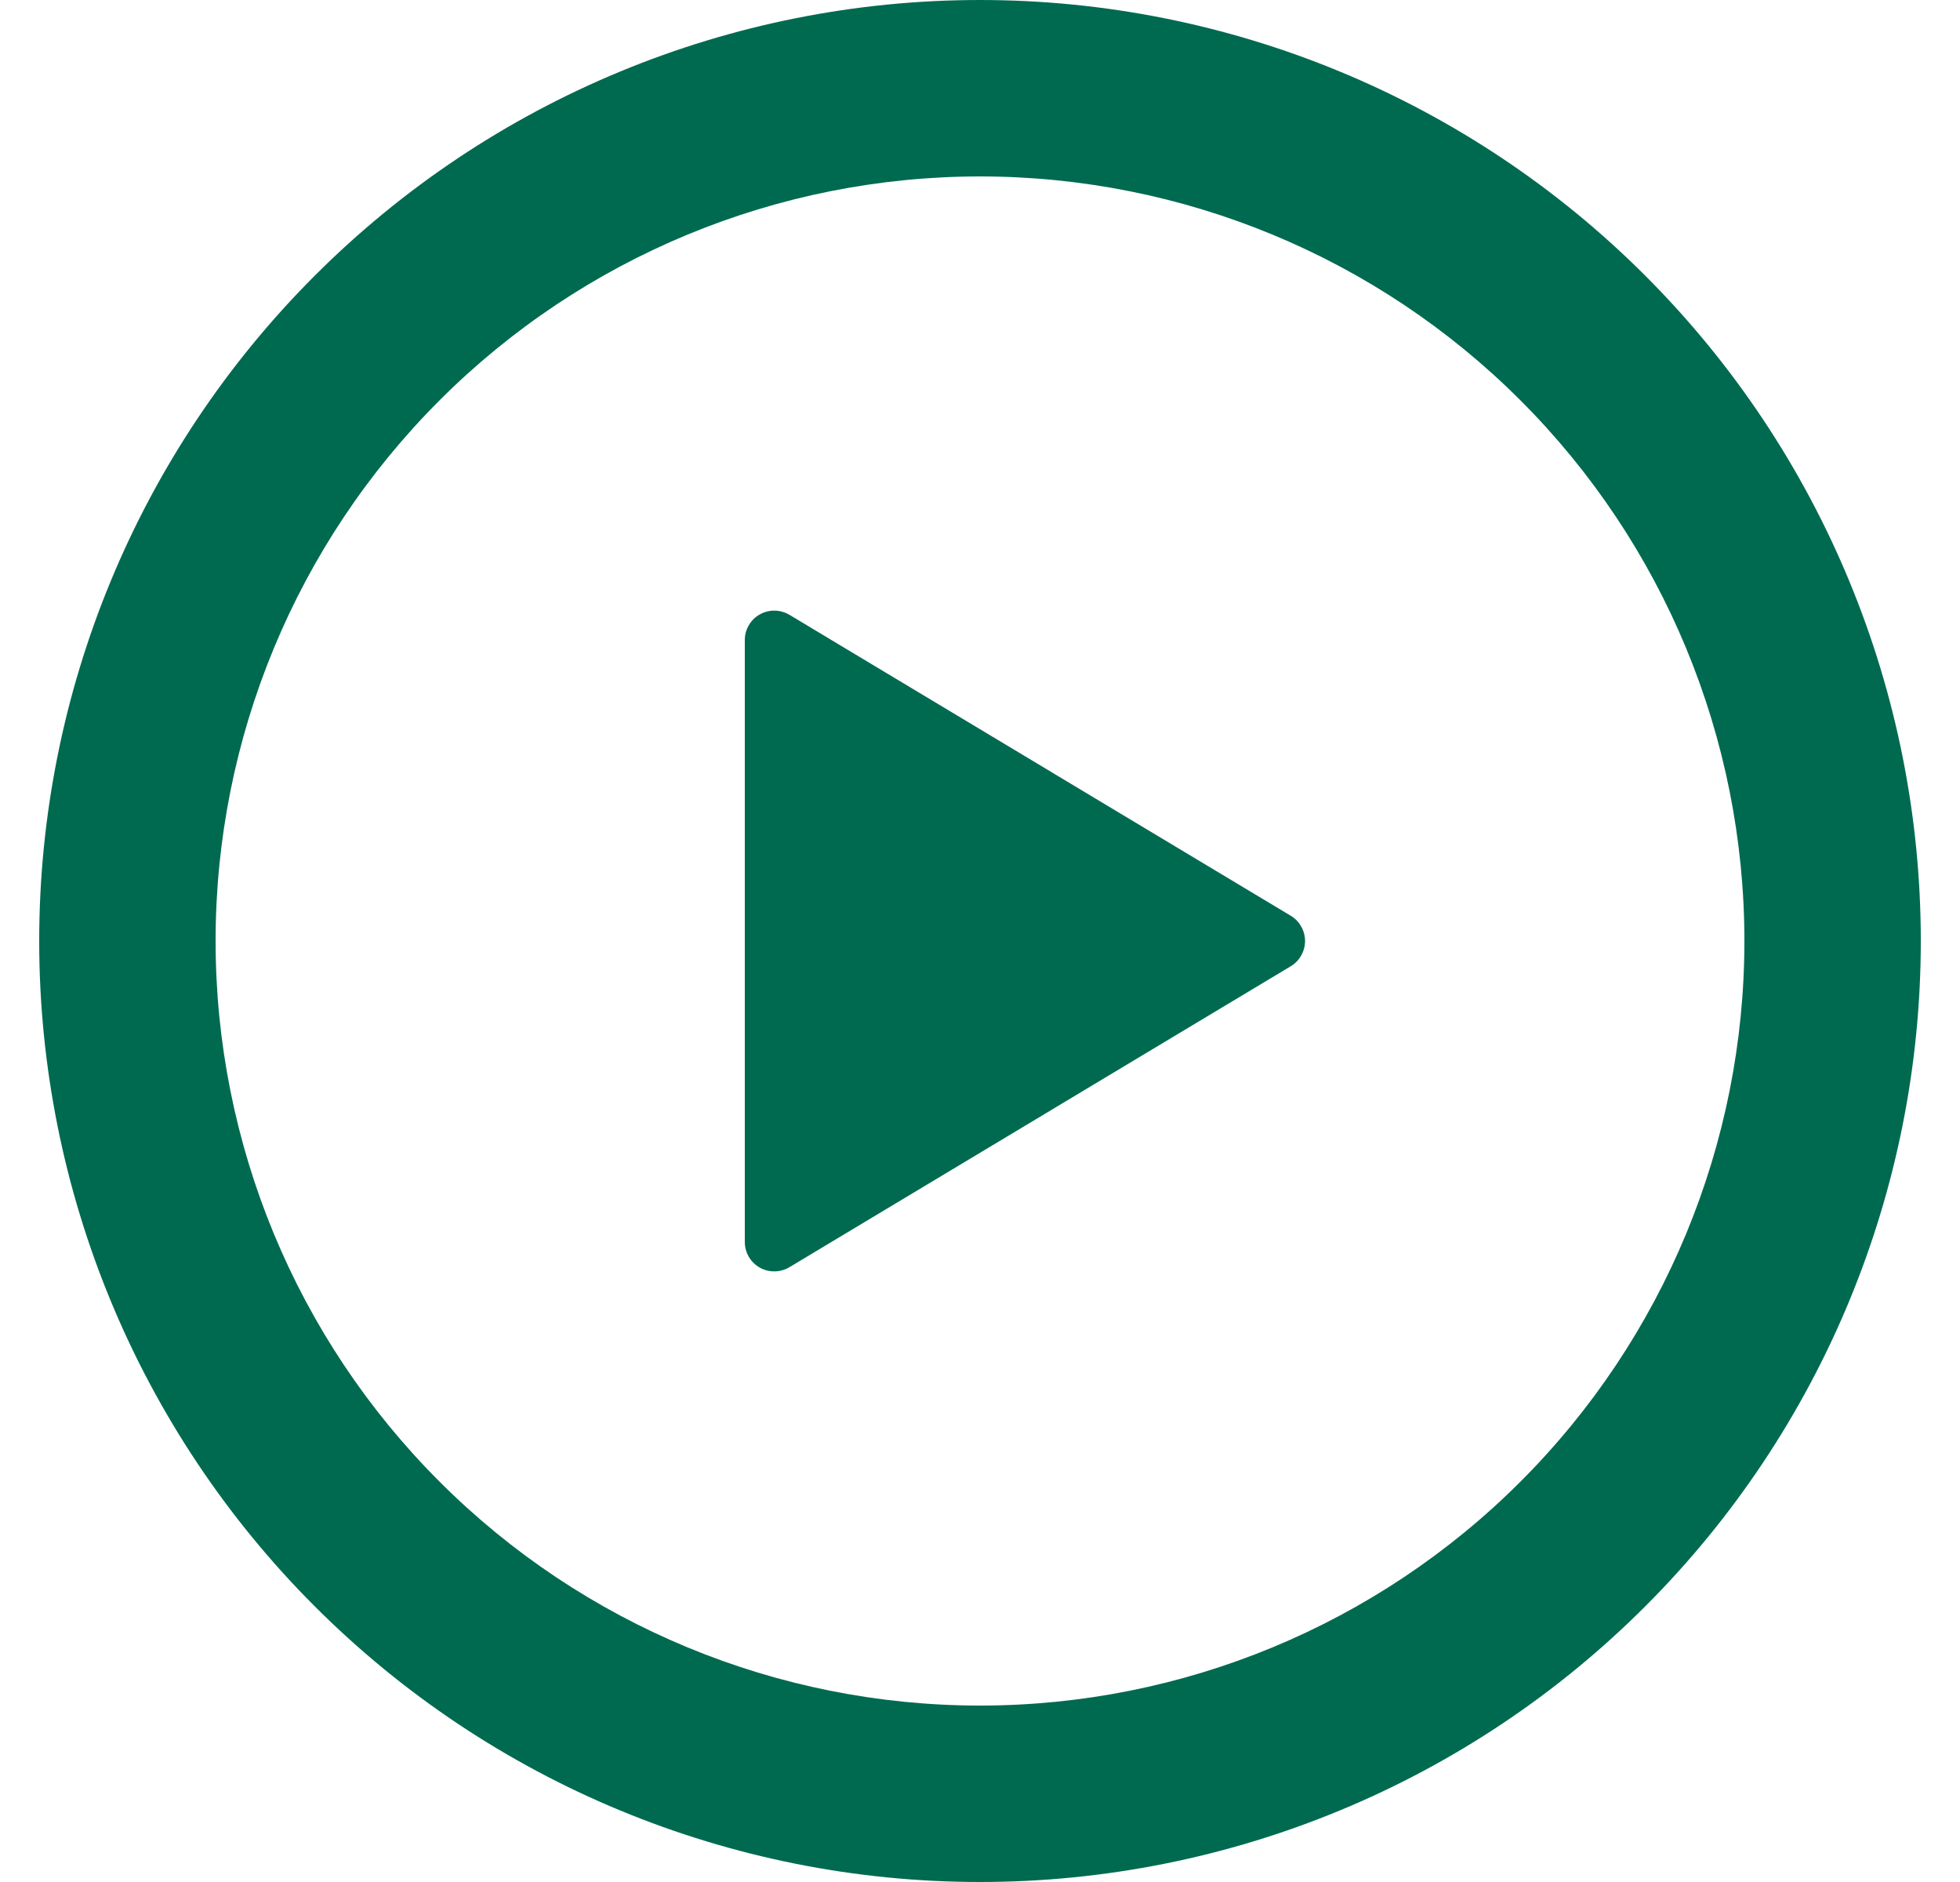
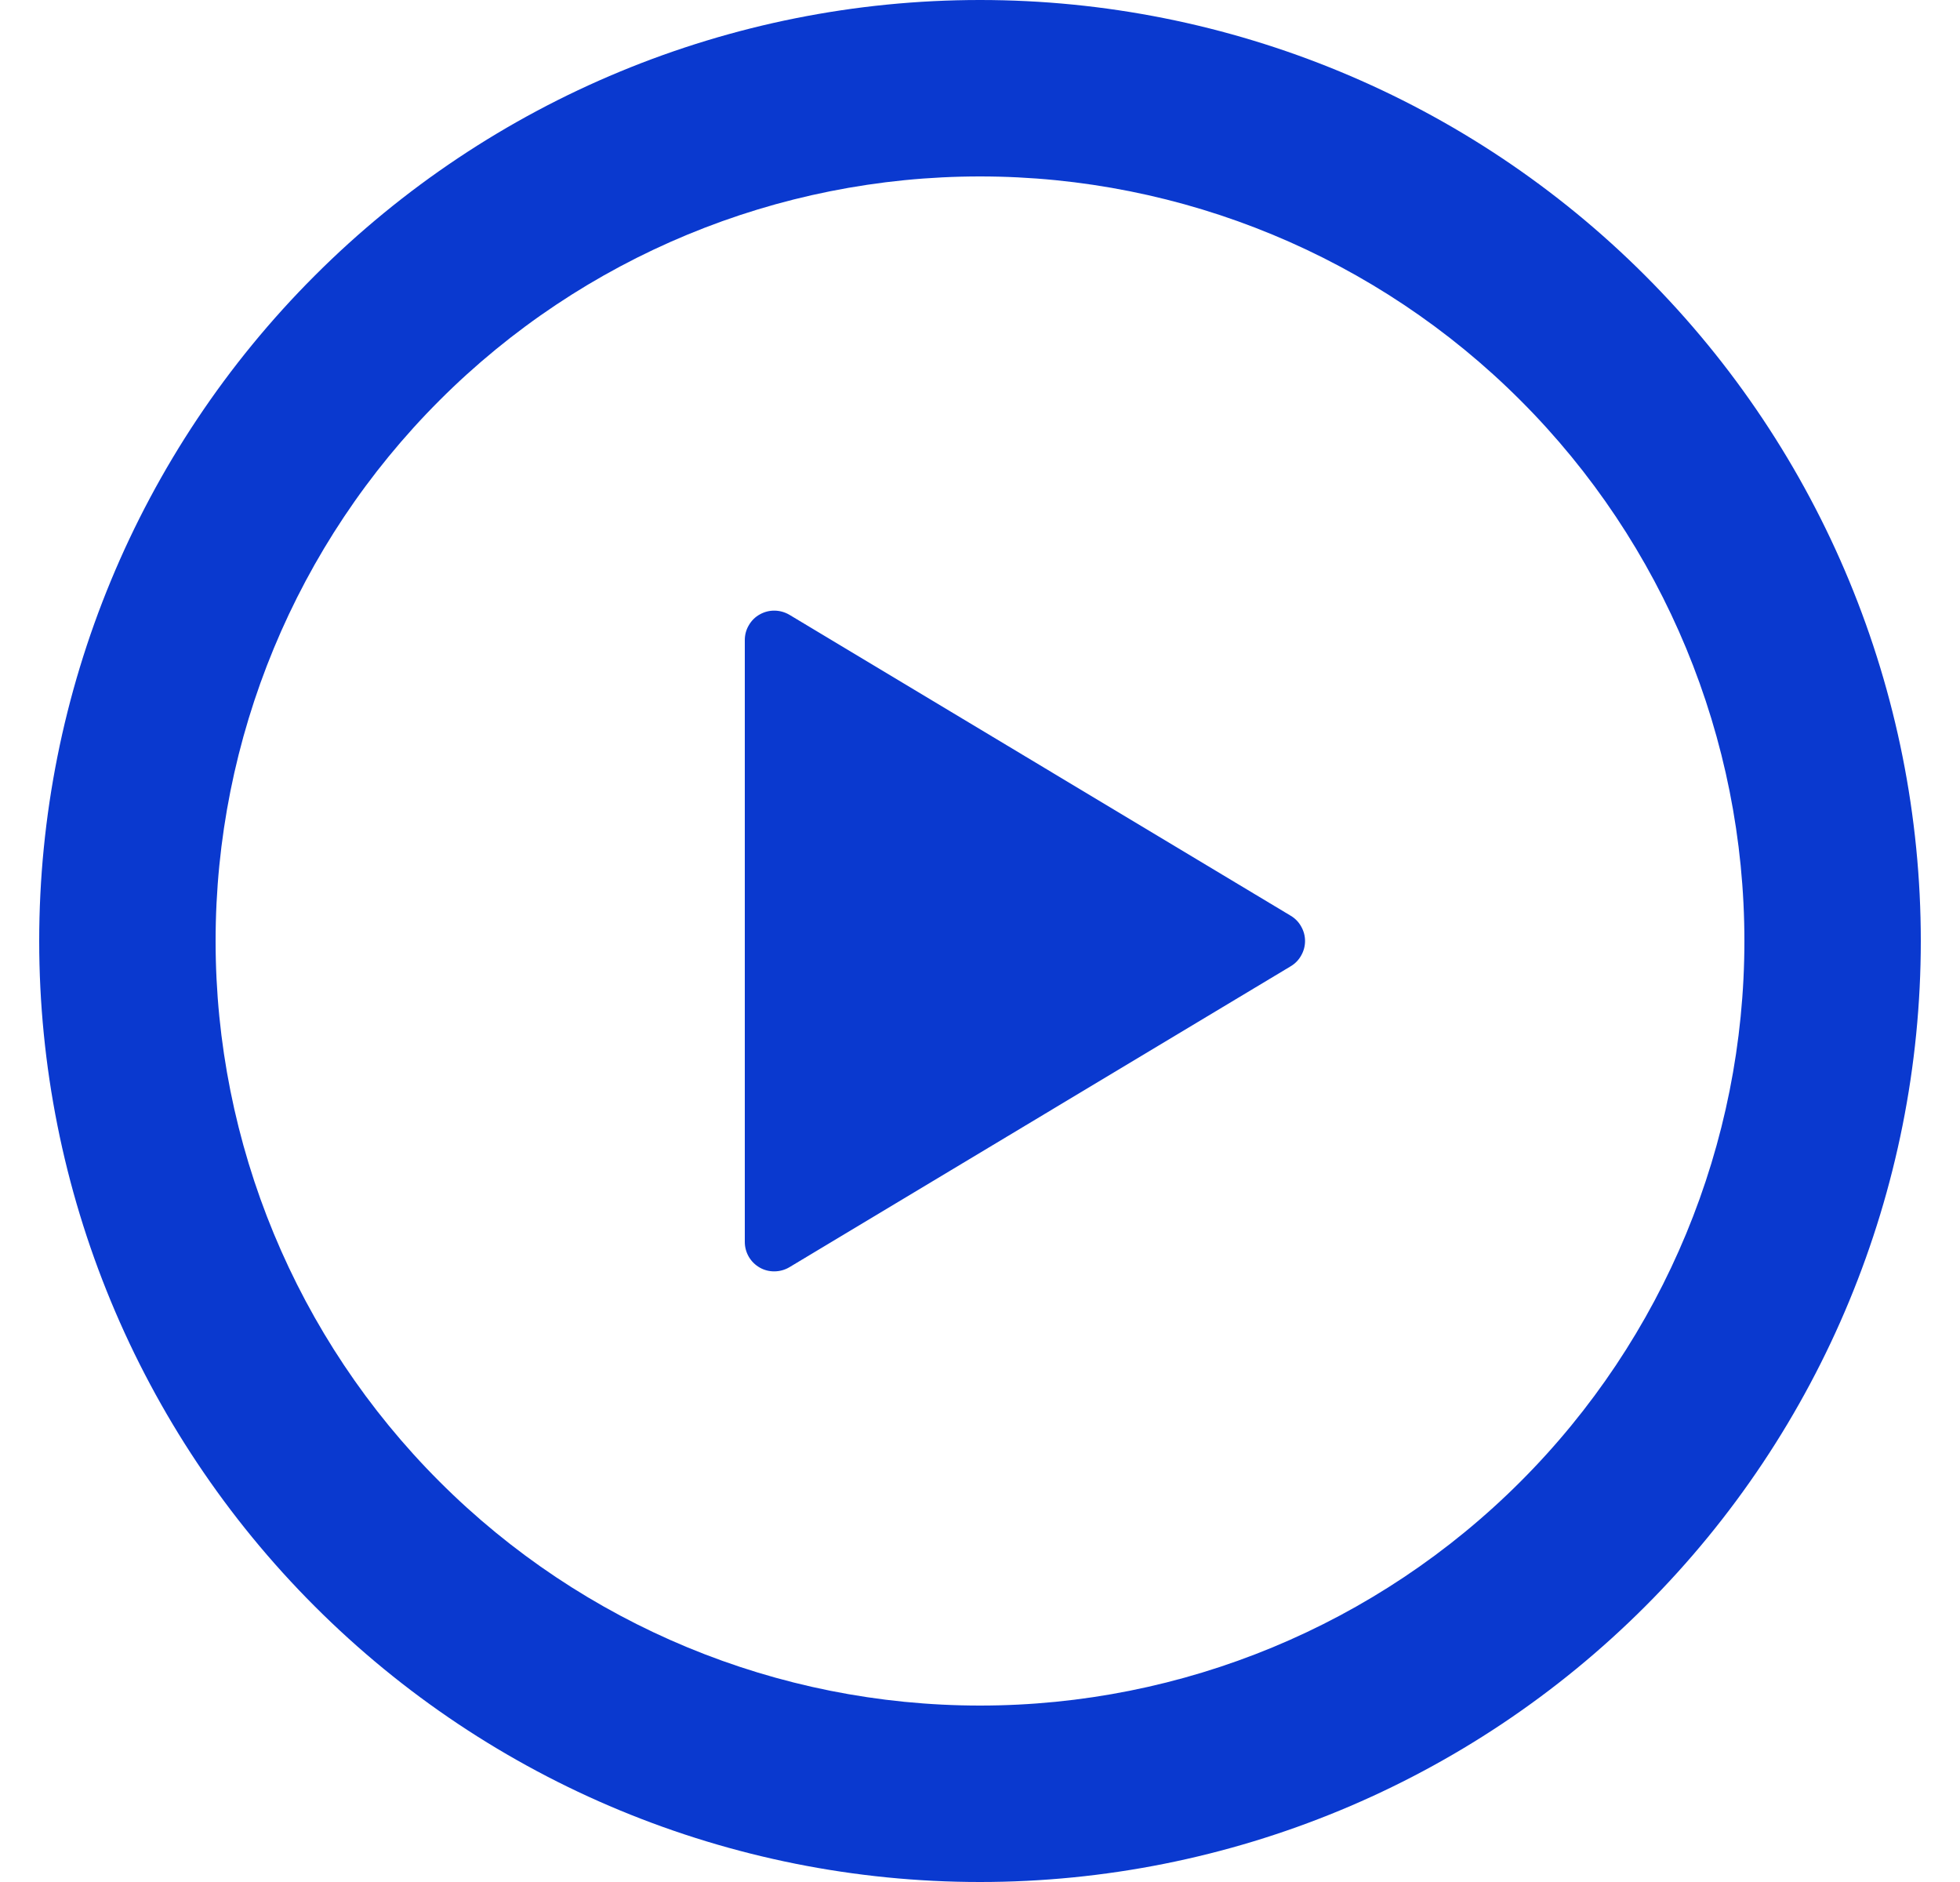
<svg xmlns="http://www.w3.org/2000/svg" width="25" height="24" viewBox="0 0 25 24" fill="none">
-   <path d="M12.5 0C15.683 0 18.735 1.264 20.985 3.515C23.236 5.765 24.5 8.817 24.5 12C24.5 15.183 23.236 18.235 20.985 20.485C18.735 22.736 15.683 24 12.5 24C9.317 24 6.265 22.736 4.015 20.485C1.764 18.235 0.5 15.183 0.5 12C0.5 8.817 1.764 5.765 4.015 3.515C6.265 1.264 9.317 0 12.5 0ZM2.75 12C2.75 14.586 3.777 17.066 5.606 18.894C7.434 20.723 9.914 21.75 12.5 21.75C15.086 21.75 17.566 20.723 19.394 18.894C21.223 17.066 22.25 14.586 22.25 12C22.25 9.414 21.223 6.934 19.394 5.106C17.566 3.277 15.086 2.25 12.5 2.25C9.914 2.25 7.434 3.277 5.606 5.106C3.777 6.934 2.75 9.414 2.75 12ZM10.069 7.84L16.465 11.679C16.52 11.712 16.566 11.759 16.597 11.816C16.629 11.872 16.646 11.935 16.646 12C16.646 12.065 16.629 12.128 16.597 12.184C16.566 12.241 16.52 12.288 16.465 12.321L10.069 16.16C10.012 16.194 9.947 16.212 9.88 16.213C9.814 16.214 9.748 16.198 9.691 16.165C9.633 16.132 9.585 16.085 9.551 16.027C9.518 15.97 9.5 15.905 9.5 15.838V8.163C9.5 8.096 9.517 8.031 9.551 7.974C9.584 7.916 9.632 7.868 9.69 7.836C9.748 7.803 9.813 7.786 9.88 7.787C9.946 7.788 10.011 7.806 10.069 7.84Z" fill="#006A50" />
+   <path d="M12.5 0C15.683 0 18.735 1.264 20.985 3.515C23.236 5.765 24.5 8.817 24.5 12C24.5 15.183 23.236 18.235 20.985 20.485C18.735 22.736 15.683 24 12.5 24C9.317 24 6.265 22.736 4.015 20.485C1.764 18.235 0.5 15.183 0.5 12C0.5 8.817 1.764 5.765 4.015 3.515C6.265 1.264 9.317 0 12.5 0ZM2.75 12C2.75 14.586 3.777 17.066 5.606 18.894C7.434 20.723 9.914 21.75 12.5 21.75C15.086 21.75 17.566 20.723 19.394 18.894C21.223 17.066 22.25 14.586 22.25 12C22.25 9.414 21.223 6.934 19.394 5.106C17.566 3.277 15.086 2.25 12.5 2.25C9.914 2.25 7.434 3.277 5.606 5.106C3.777 6.934 2.75 9.414 2.75 12ZM10.069 7.84L16.465 11.679C16.52 11.712 16.566 11.759 16.597 11.816C16.629 11.872 16.646 11.935 16.646 12C16.646 12.065 16.629 12.128 16.597 12.184C16.566 12.241 16.52 12.288 16.465 12.321L10.069 16.16C10.012 16.194 9.947 16.212 9.88 16.213C9.814 16.214 9.748 16.198 9.691 16.165C9.633 16.132 9.585 16.085 9.551 16.027C9.518 15.97 9.5 15.905 9.5 15.838V8.163C9.5 8.096 9.517 8.031 9.551 7.974C9.584 7.916 9.632 7.868 9.69 7.836C9.748 7.803 9.813 7.786 9.88 7.787C9.946 7.788 10.011 7.806 10.069 7.84Z" fill="#0A39CF" />
</svg>
